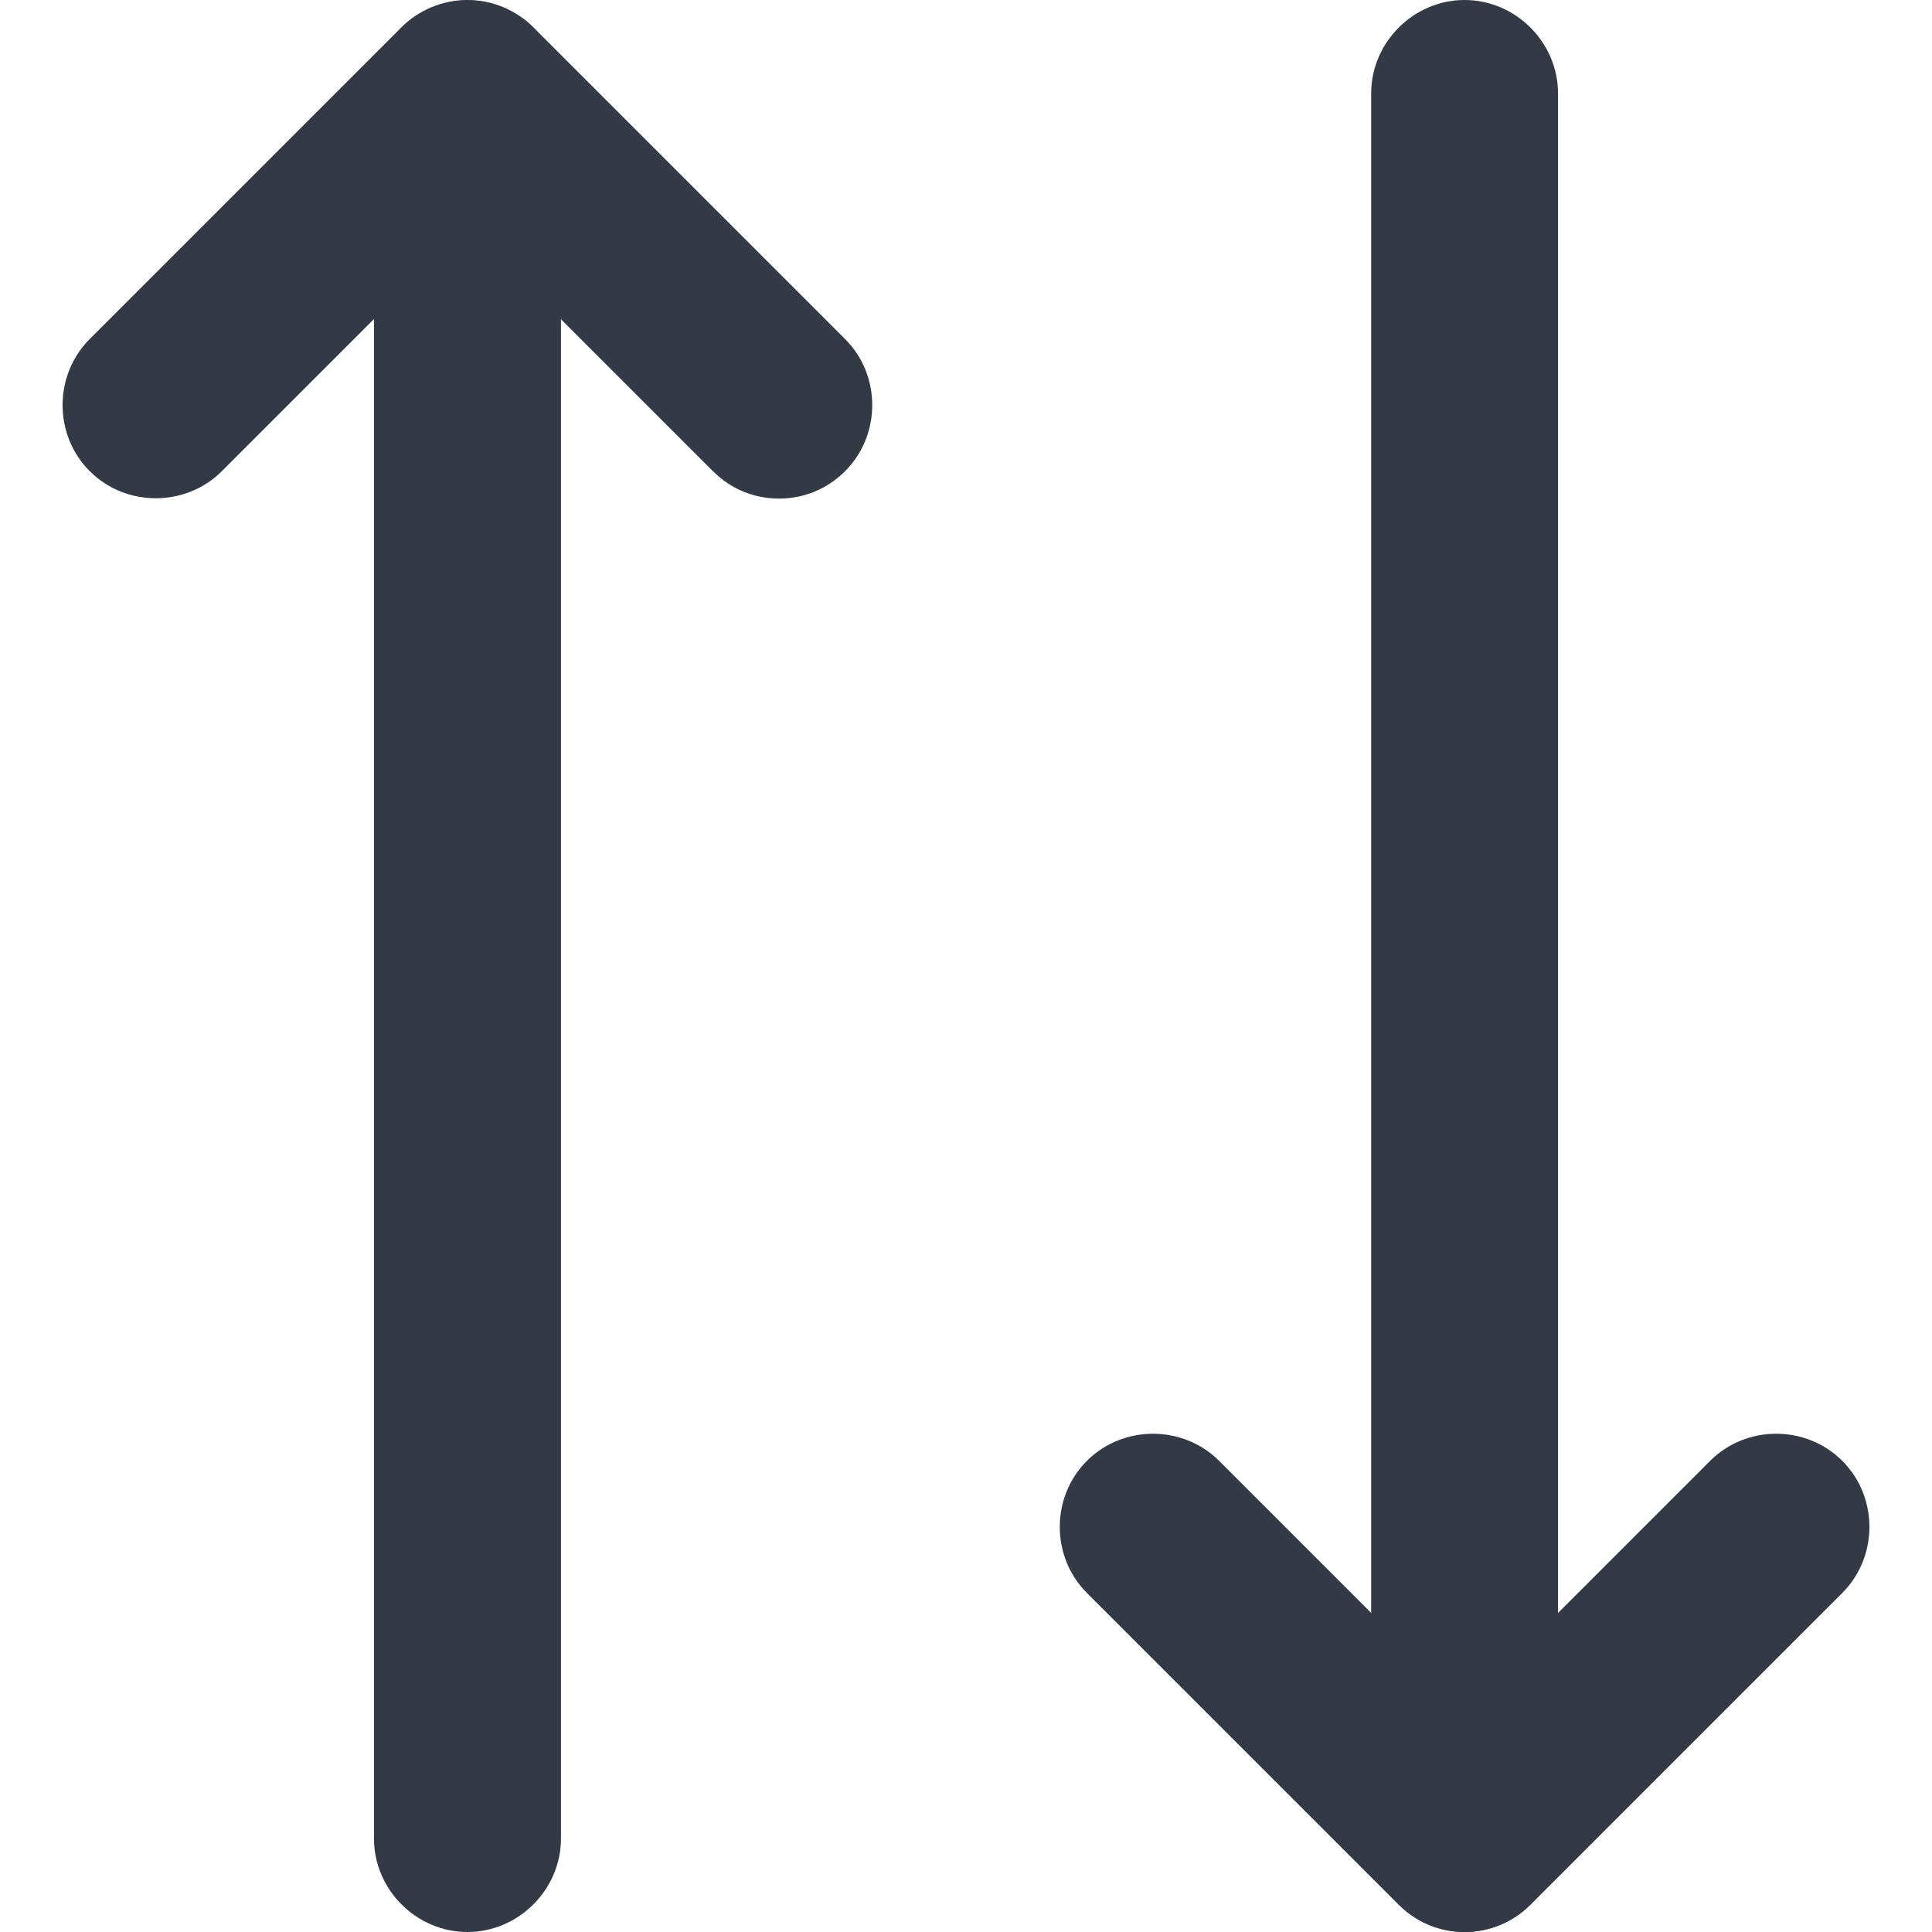
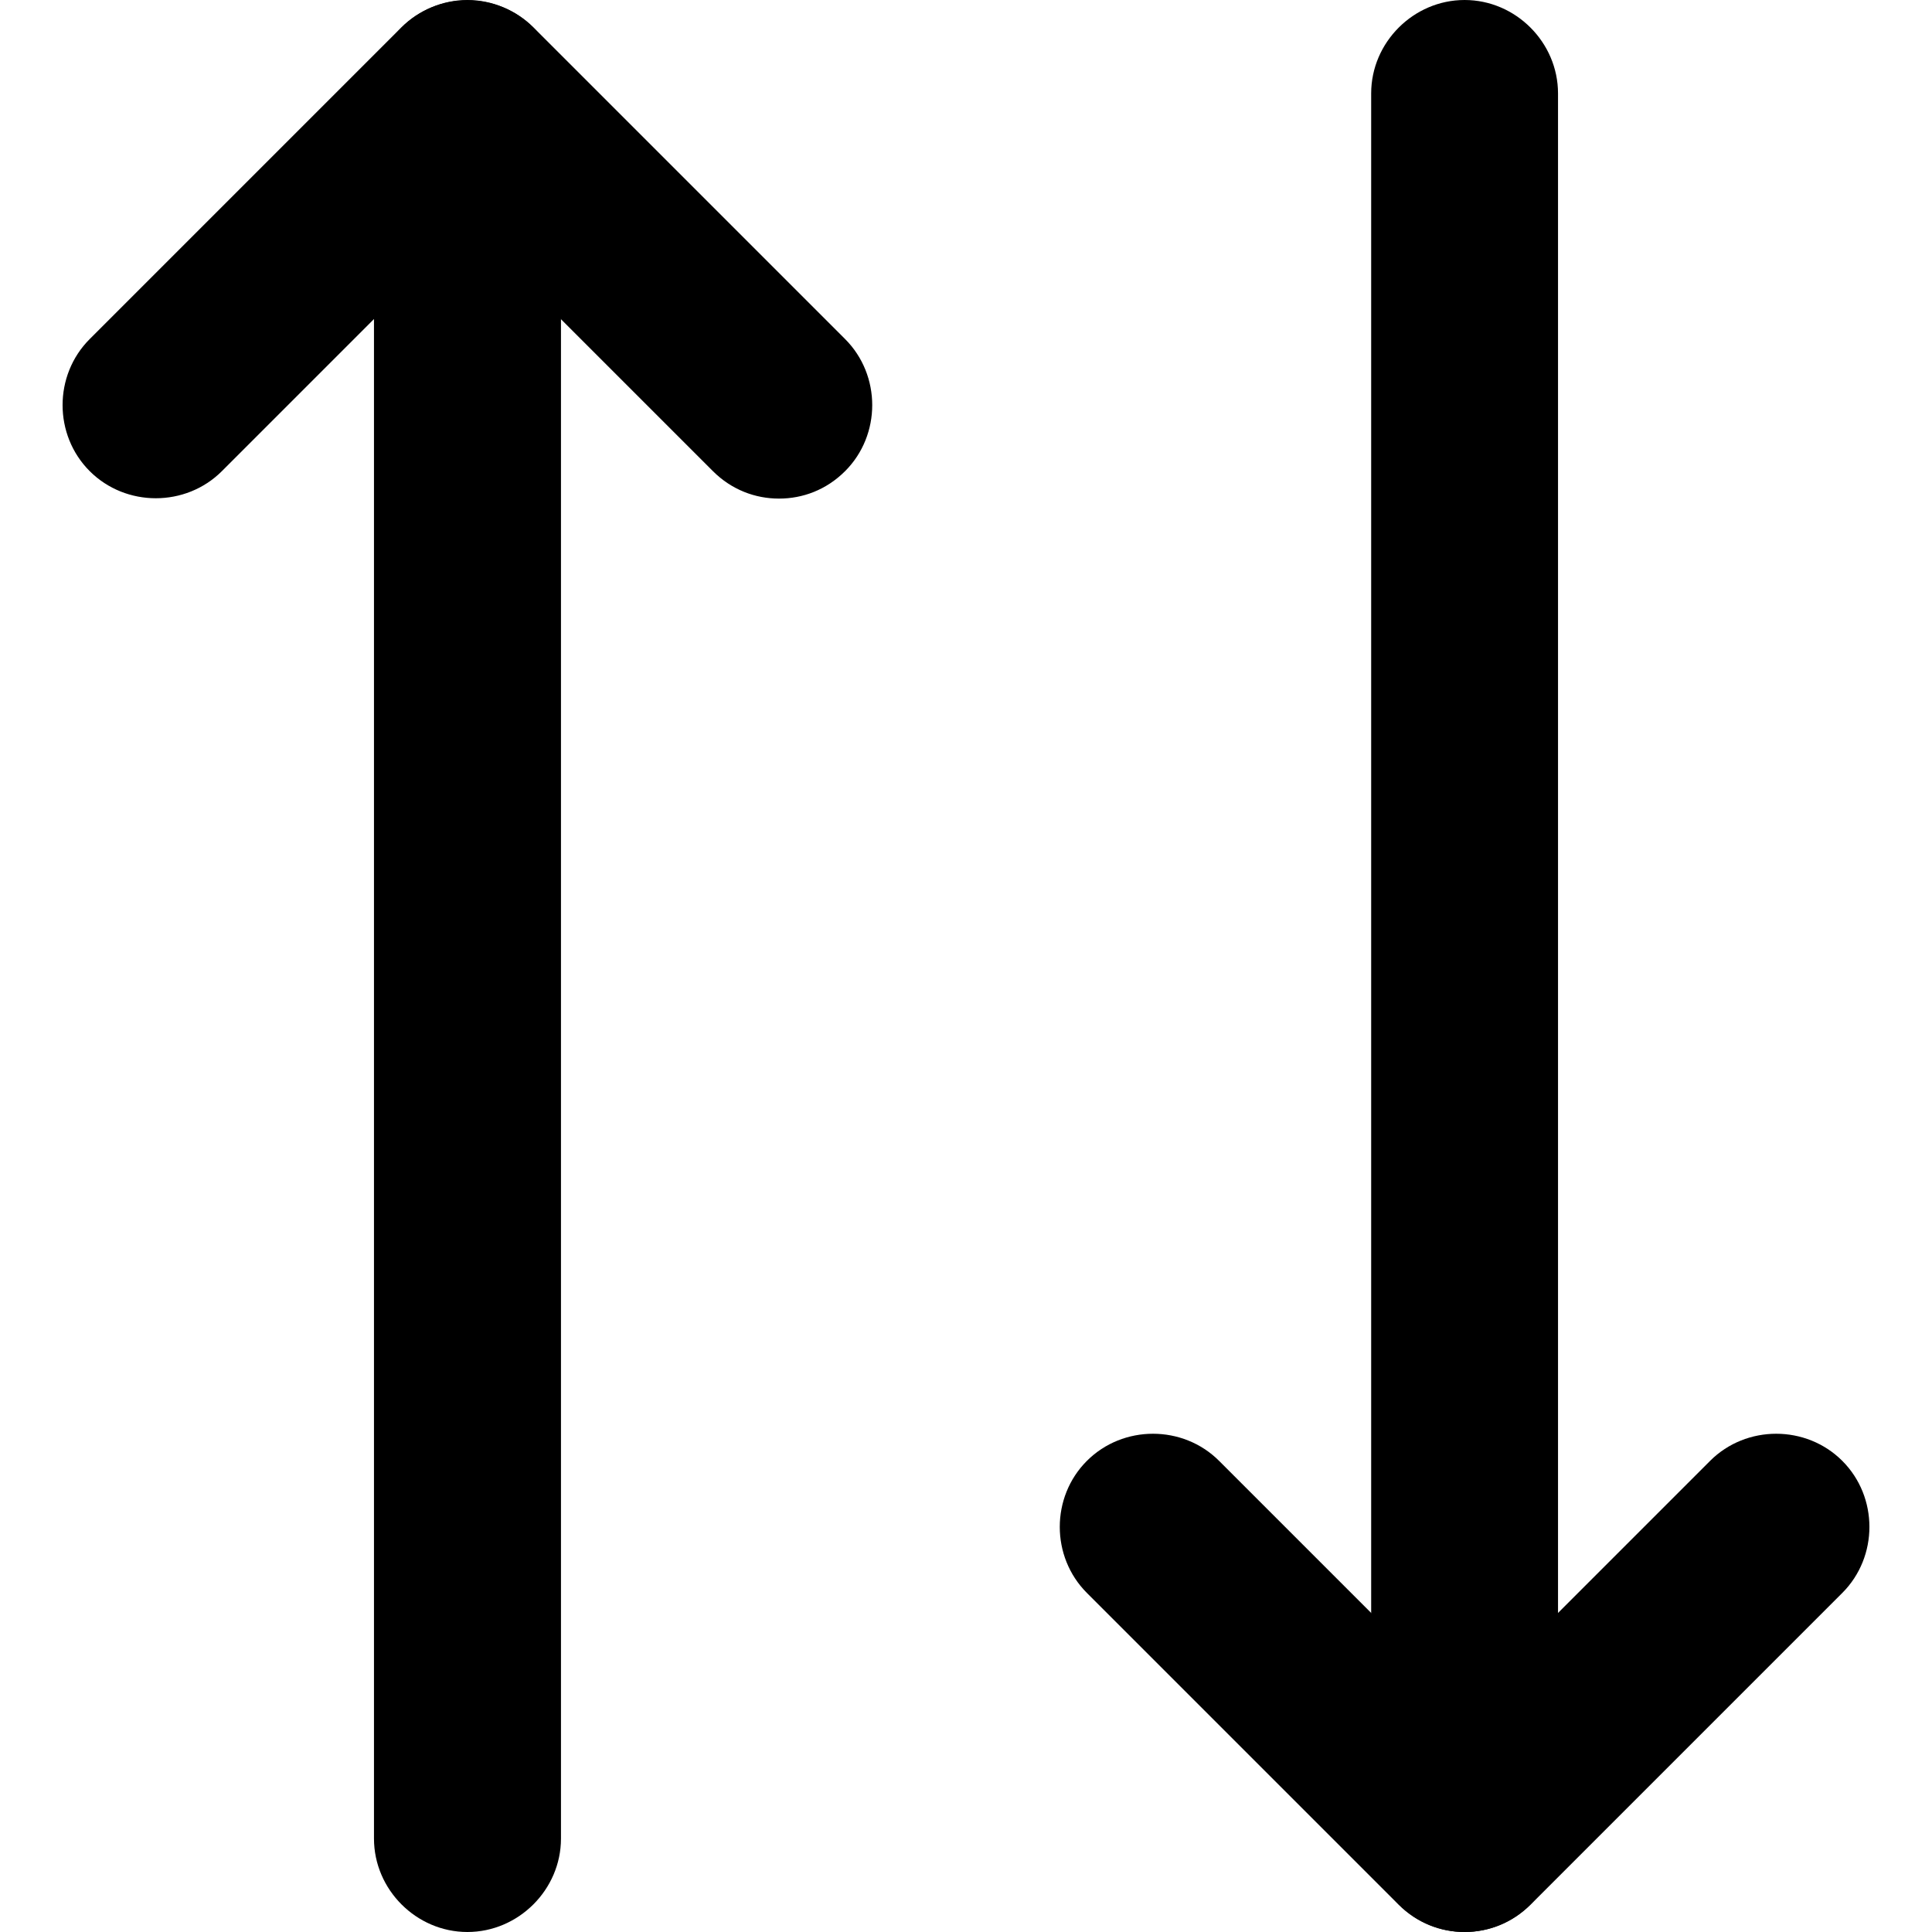
- <svg xmlns="http://www.w3.org/2000/svg" width="14" height="14" viewBox="0 0 14 14" fill="none" class="p-icon p-datatable-sort-icon" aria-hidden="true" data-pc-section="sorticon">
-   <path d="M5.645 3.613C5.474 3.613 5.302 3.55 5.166 3.414L3.387 1.635L1.608 3.414C1.346 3.676 0.912 3.676 0.65 3.414C0.388 3.152 0.388 2.719 0.65 2.457L2.908 0.199C3.17 -0.063 3.604 -0.063 3.866 0.199L6.124 2.457C6.386 2.719 6.386 3.152 6.124 3.414C5.988 3.55 5.817 3.613 5.645 3.613Z" fill="#323a46" />
-   <path d="M3.387 14C3.017 14 2.71 13.693 2.71 13.323V0.677C2.71 0.307 3.017 0 3.387 0C3.757 0 4.065 0.307 4.065 0.677V13.323C4.065 13.693 3.757 14 3.387 14Z" fill="#323a46" />
-   <path d="M10.613 14C10.441 14 10.27 13.937 10.134 13.801L7.876 11.543C7.614 11.281 7.614 10.848 7.876 10.586C8.138 10.324 8.572 10.324 8.834 10.586L10.613 12.365L12.392 10.586C12.654 10.324 13.088 10.324 13.35 10.586C13.612 10.848 13.612 11.281 13.35 11.543L11.092 13.801C10.956 13.937 10.784 14 10.613 14Z" fill="#323a46" />
-   <path d="M10.613 14C10.243 14 9.936 13.693 9.936 13.323V0.677C9.936 0.307 10.243 0 10.613 0C10.983 0 11.29 0.307 11.29 0.677V13.323C11.29 13.693 10.983 14 10.613 14Z" fill="#323a46" />
+ <svg xmlns="http://www.w3.org/2000/svg" viewBox="0 0 14 14" fill="none">
+   <path d="M5.645 3.613C5.474 3.613 5.302 3.55 5.166 3.414L3.387 1.635L1.608 3.414C1.346 3.676 0.912 3.676 0.65 3.414C0.388 3.152 0.388 2.719 0.65 2.457L2.908 0.199C3.17 -0.063 3.604 -0.063 3.866 0.199L6.124 2.457C6.386 2.719 6.386 3.152 6.124 3.414C5.988 3.55 5.817 3.613 5.645 3.613Z" fill="currentColor" />
+   <path d="M3.387 14C3.017 14 2.71 13.693 2.71 13.323V0.677C2.71 0.307 3.017 0 3.387 0C3.757 0 4.065 0.307 4.065 0.677V13.323C4.065 13.693 3.757 14 3.387 14Z" fill="currentColor" />
+   <path d="M10.613 14C10.441 14 10.27 13.937 10.134 13.801L7.876 11.543C7.614 11.281 7.614 10.848 7.876 10.586C8.138 10.324 8.572 10.324 8.834 10.586L10.613 12.365L12.392 10.586C12.654 10.324 13.088 10.324 13.35 10.586C13.612 10.848 13.612 11.281 13.35 11.543L11.092 13.801C10.956 13.937 10.784 14 10.613 14Z" fill="currentColor" />
+   <path d="M10.613 14C10.243 14 9.936 13.693 9.936 13.323V0.677C9.936 0.307 10.243 0 10.613 0C10.983 0 11.29 0.307 11.29 0.677V13.323C11.29 13.693 10.983 14 10.613 14Z" fill="currentColor" />
</svg>
